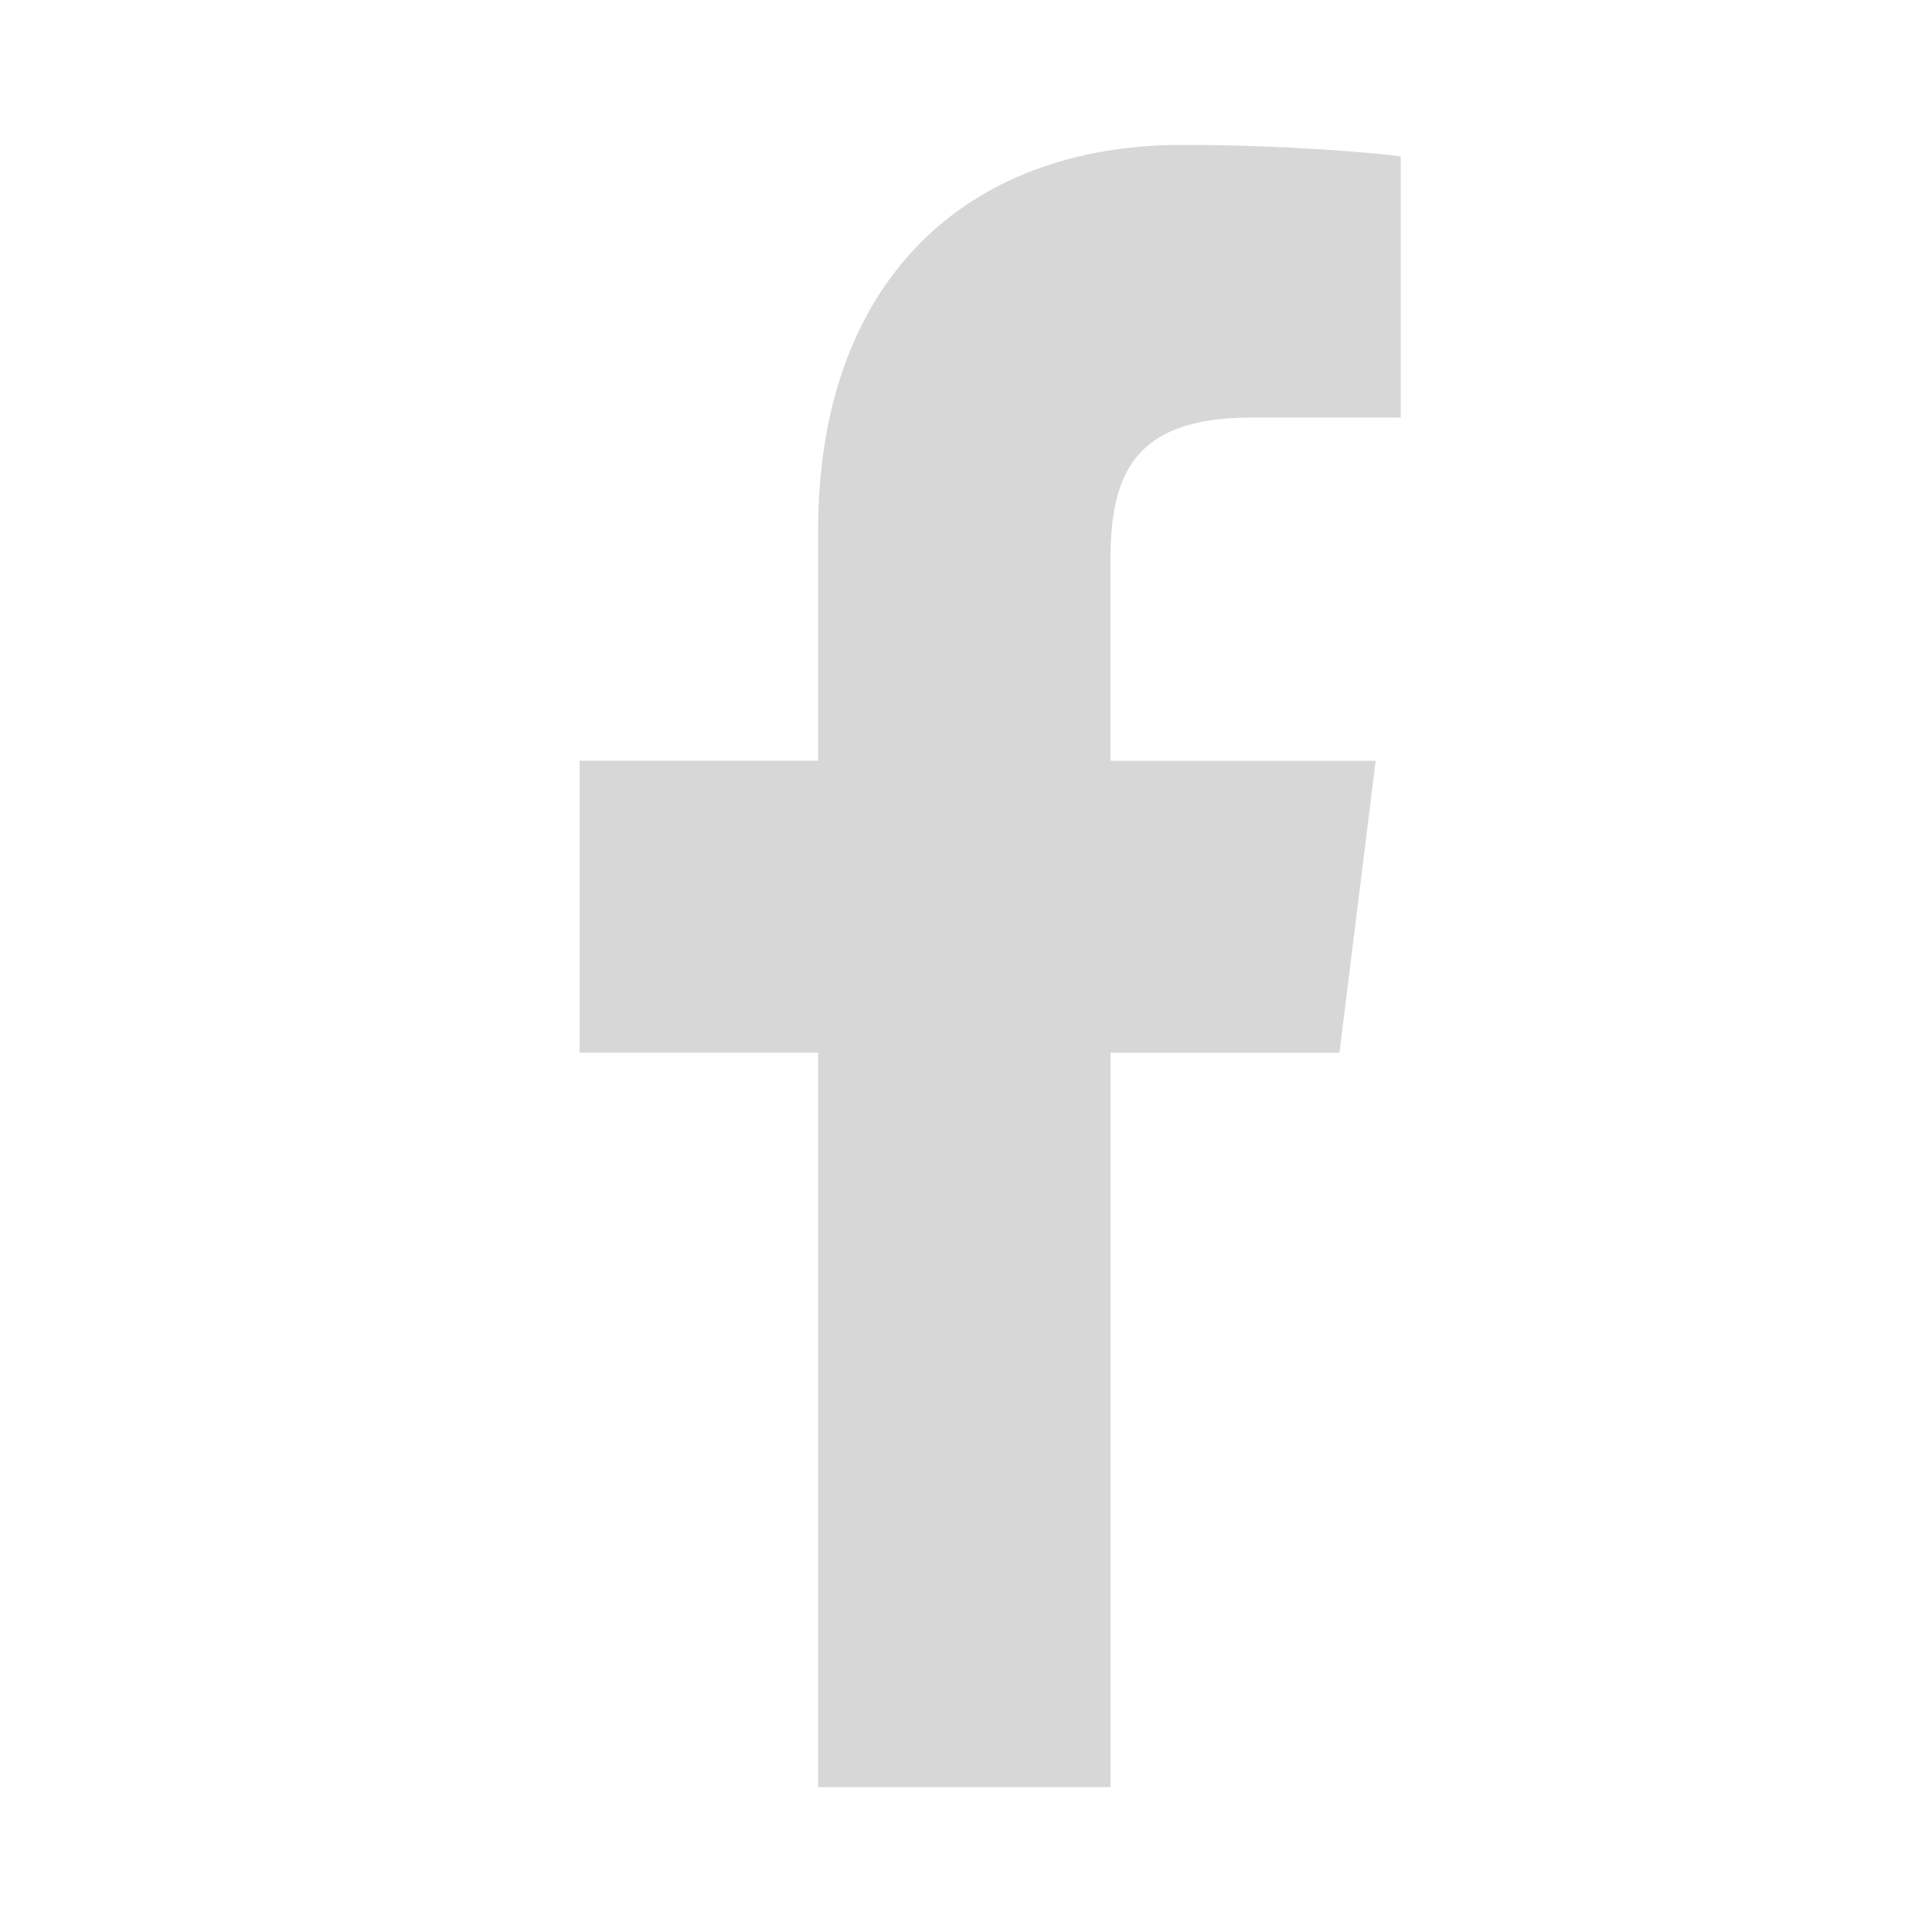
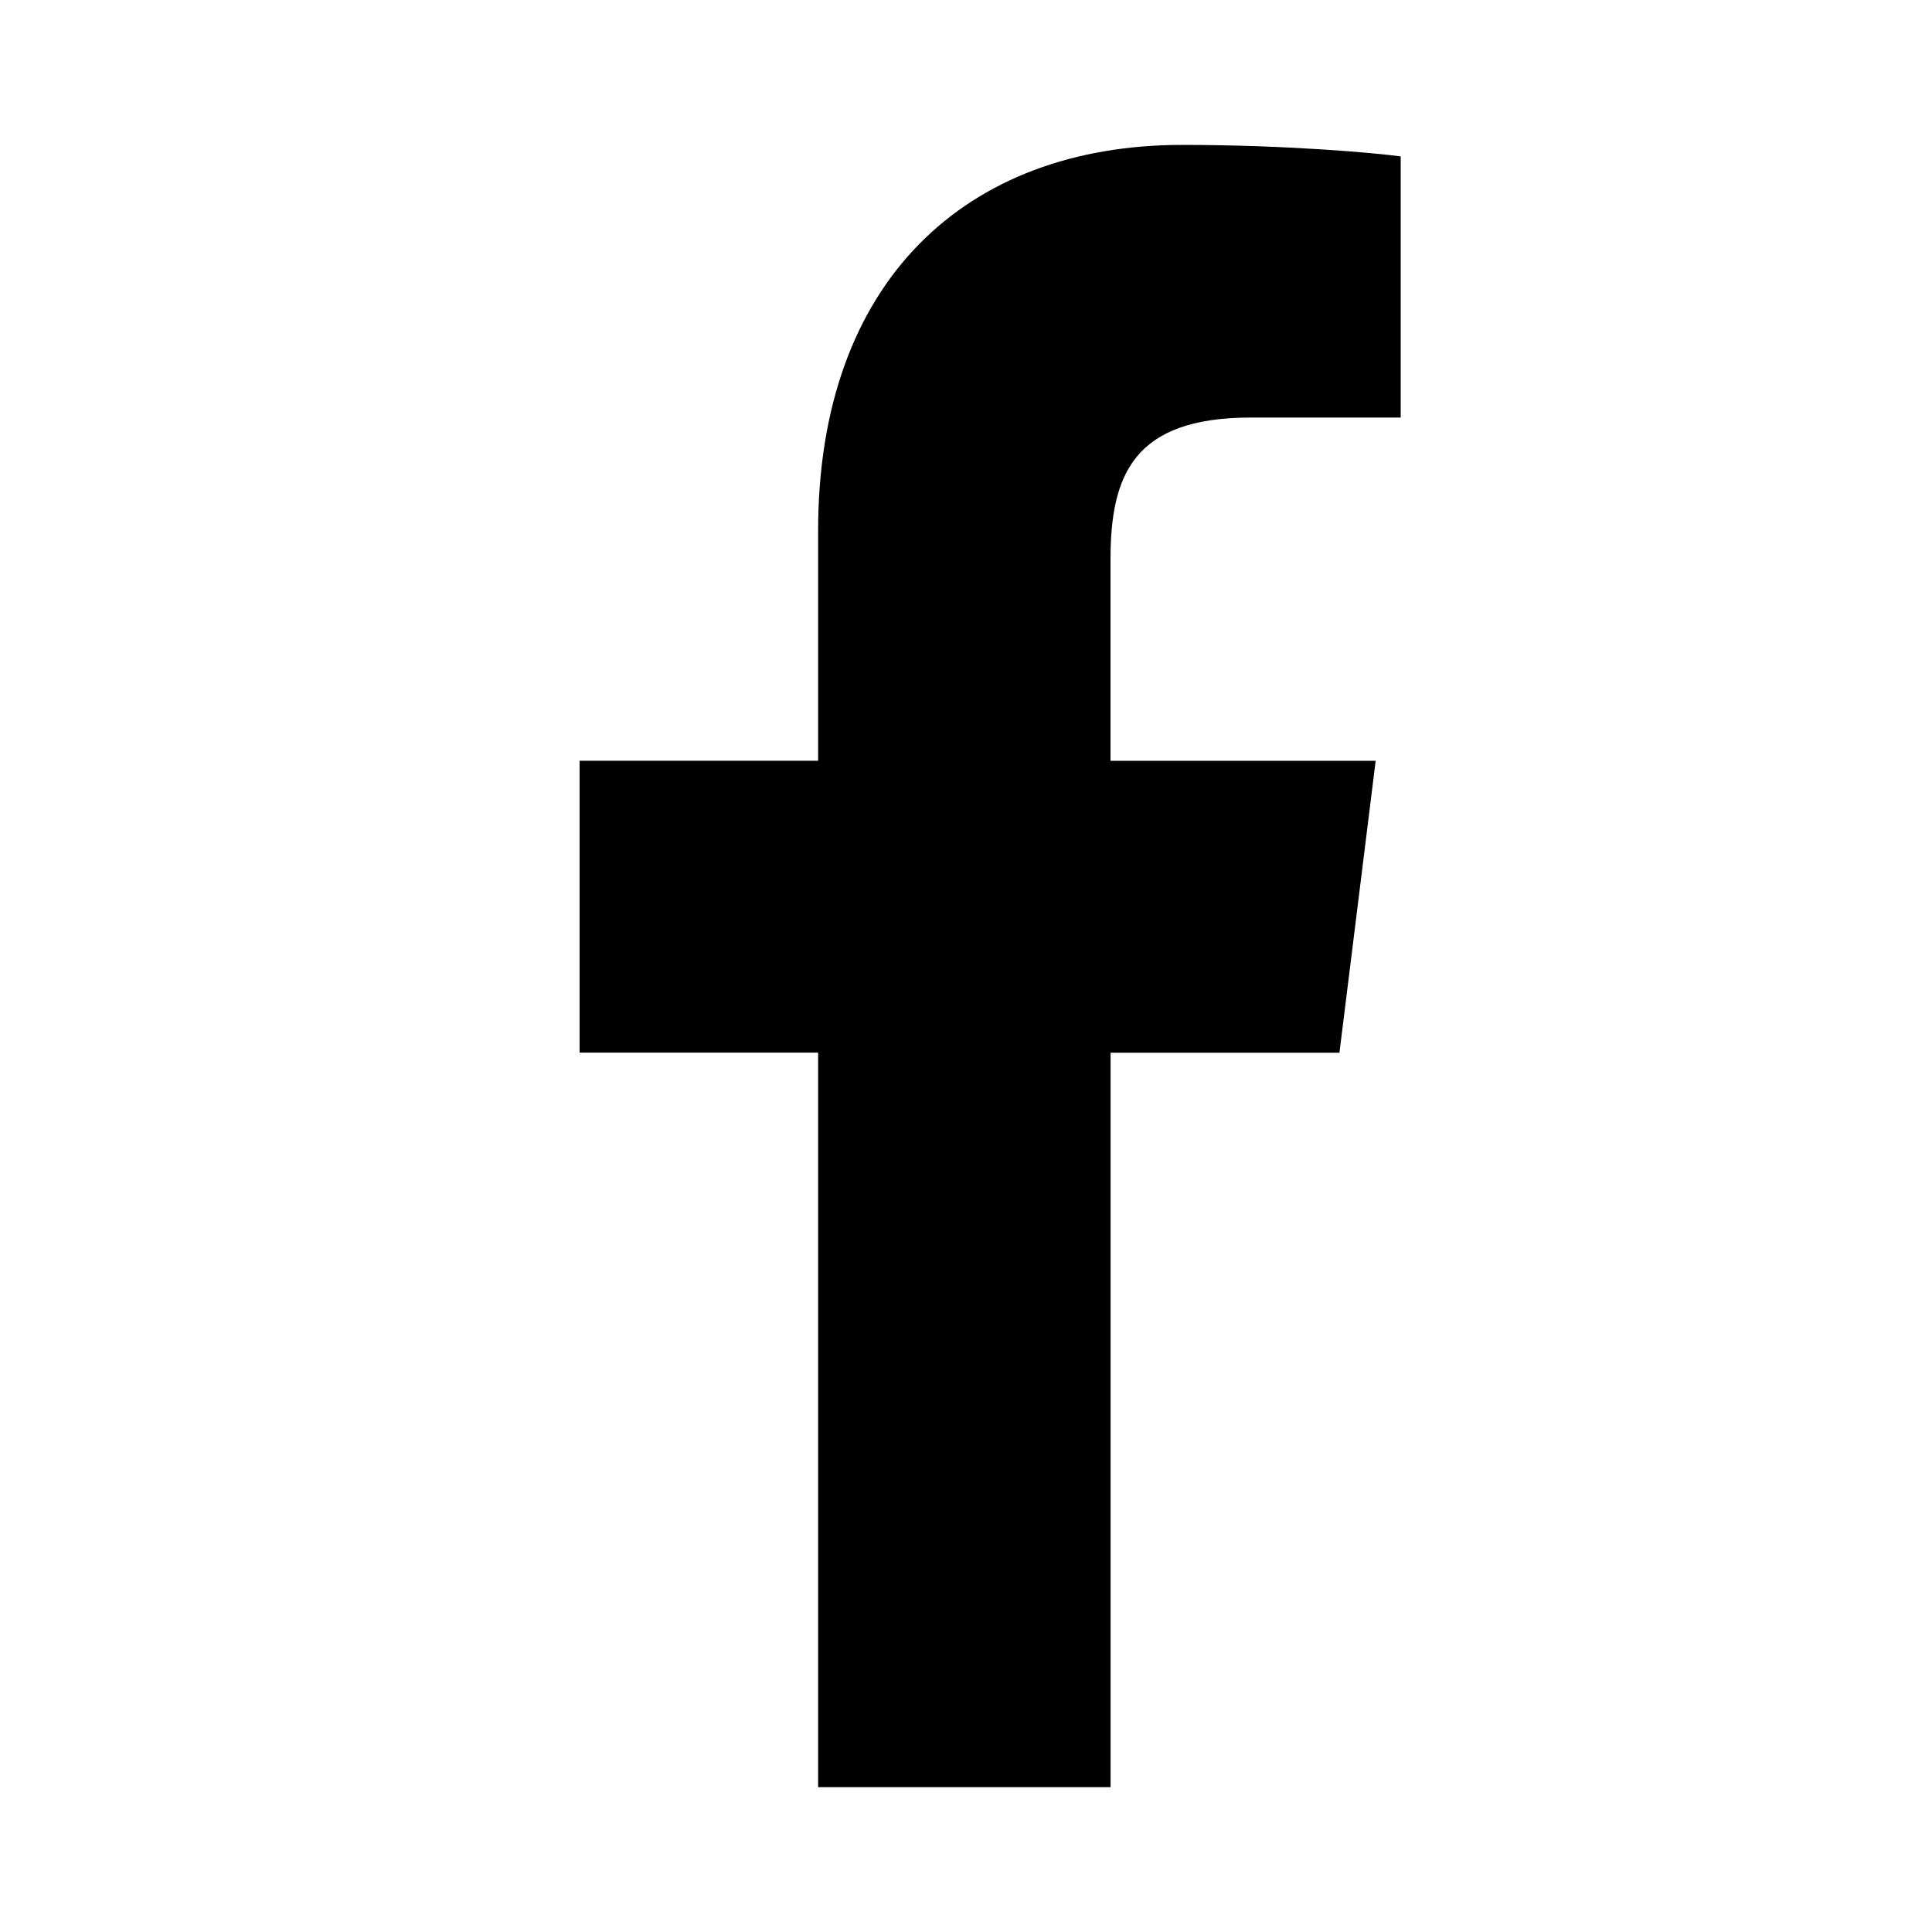
- <svg xmlns="http://www.w3.org/2000/svg" viewBox="0 0 24 24" fill="none">
-   <path d="M15.538 5.187H17.4V1.943c-.321-.044-1.426-.143-2.713-.143-2.685 0-4.524 1.689-4.524 4.793V9.45H7.2v3.626h2.963V22.2h3.633v-9.123h2.843l.45-3.626h-3.294V6.953c0-1.049.283-1.766 1.743-1.766z" fill="#000" opacity=".16" />
+ <svg xmlns="http://www.w3.org/2000/svg" viewBox="0 0 24 24">
+   <path d="M15.538 5.187H17.4V1.943c-.321-.044-1.426-.143-2.713-.143-2.685 0-4.524 1.689-4.524 4.793V9.45H7.2v3.626h2.963V22.2h3.633v-9.123h2.843l.45-3.626h-3.294V6.953c0-1.049.283-1.766 1.743-1.766z" />
</svg>
